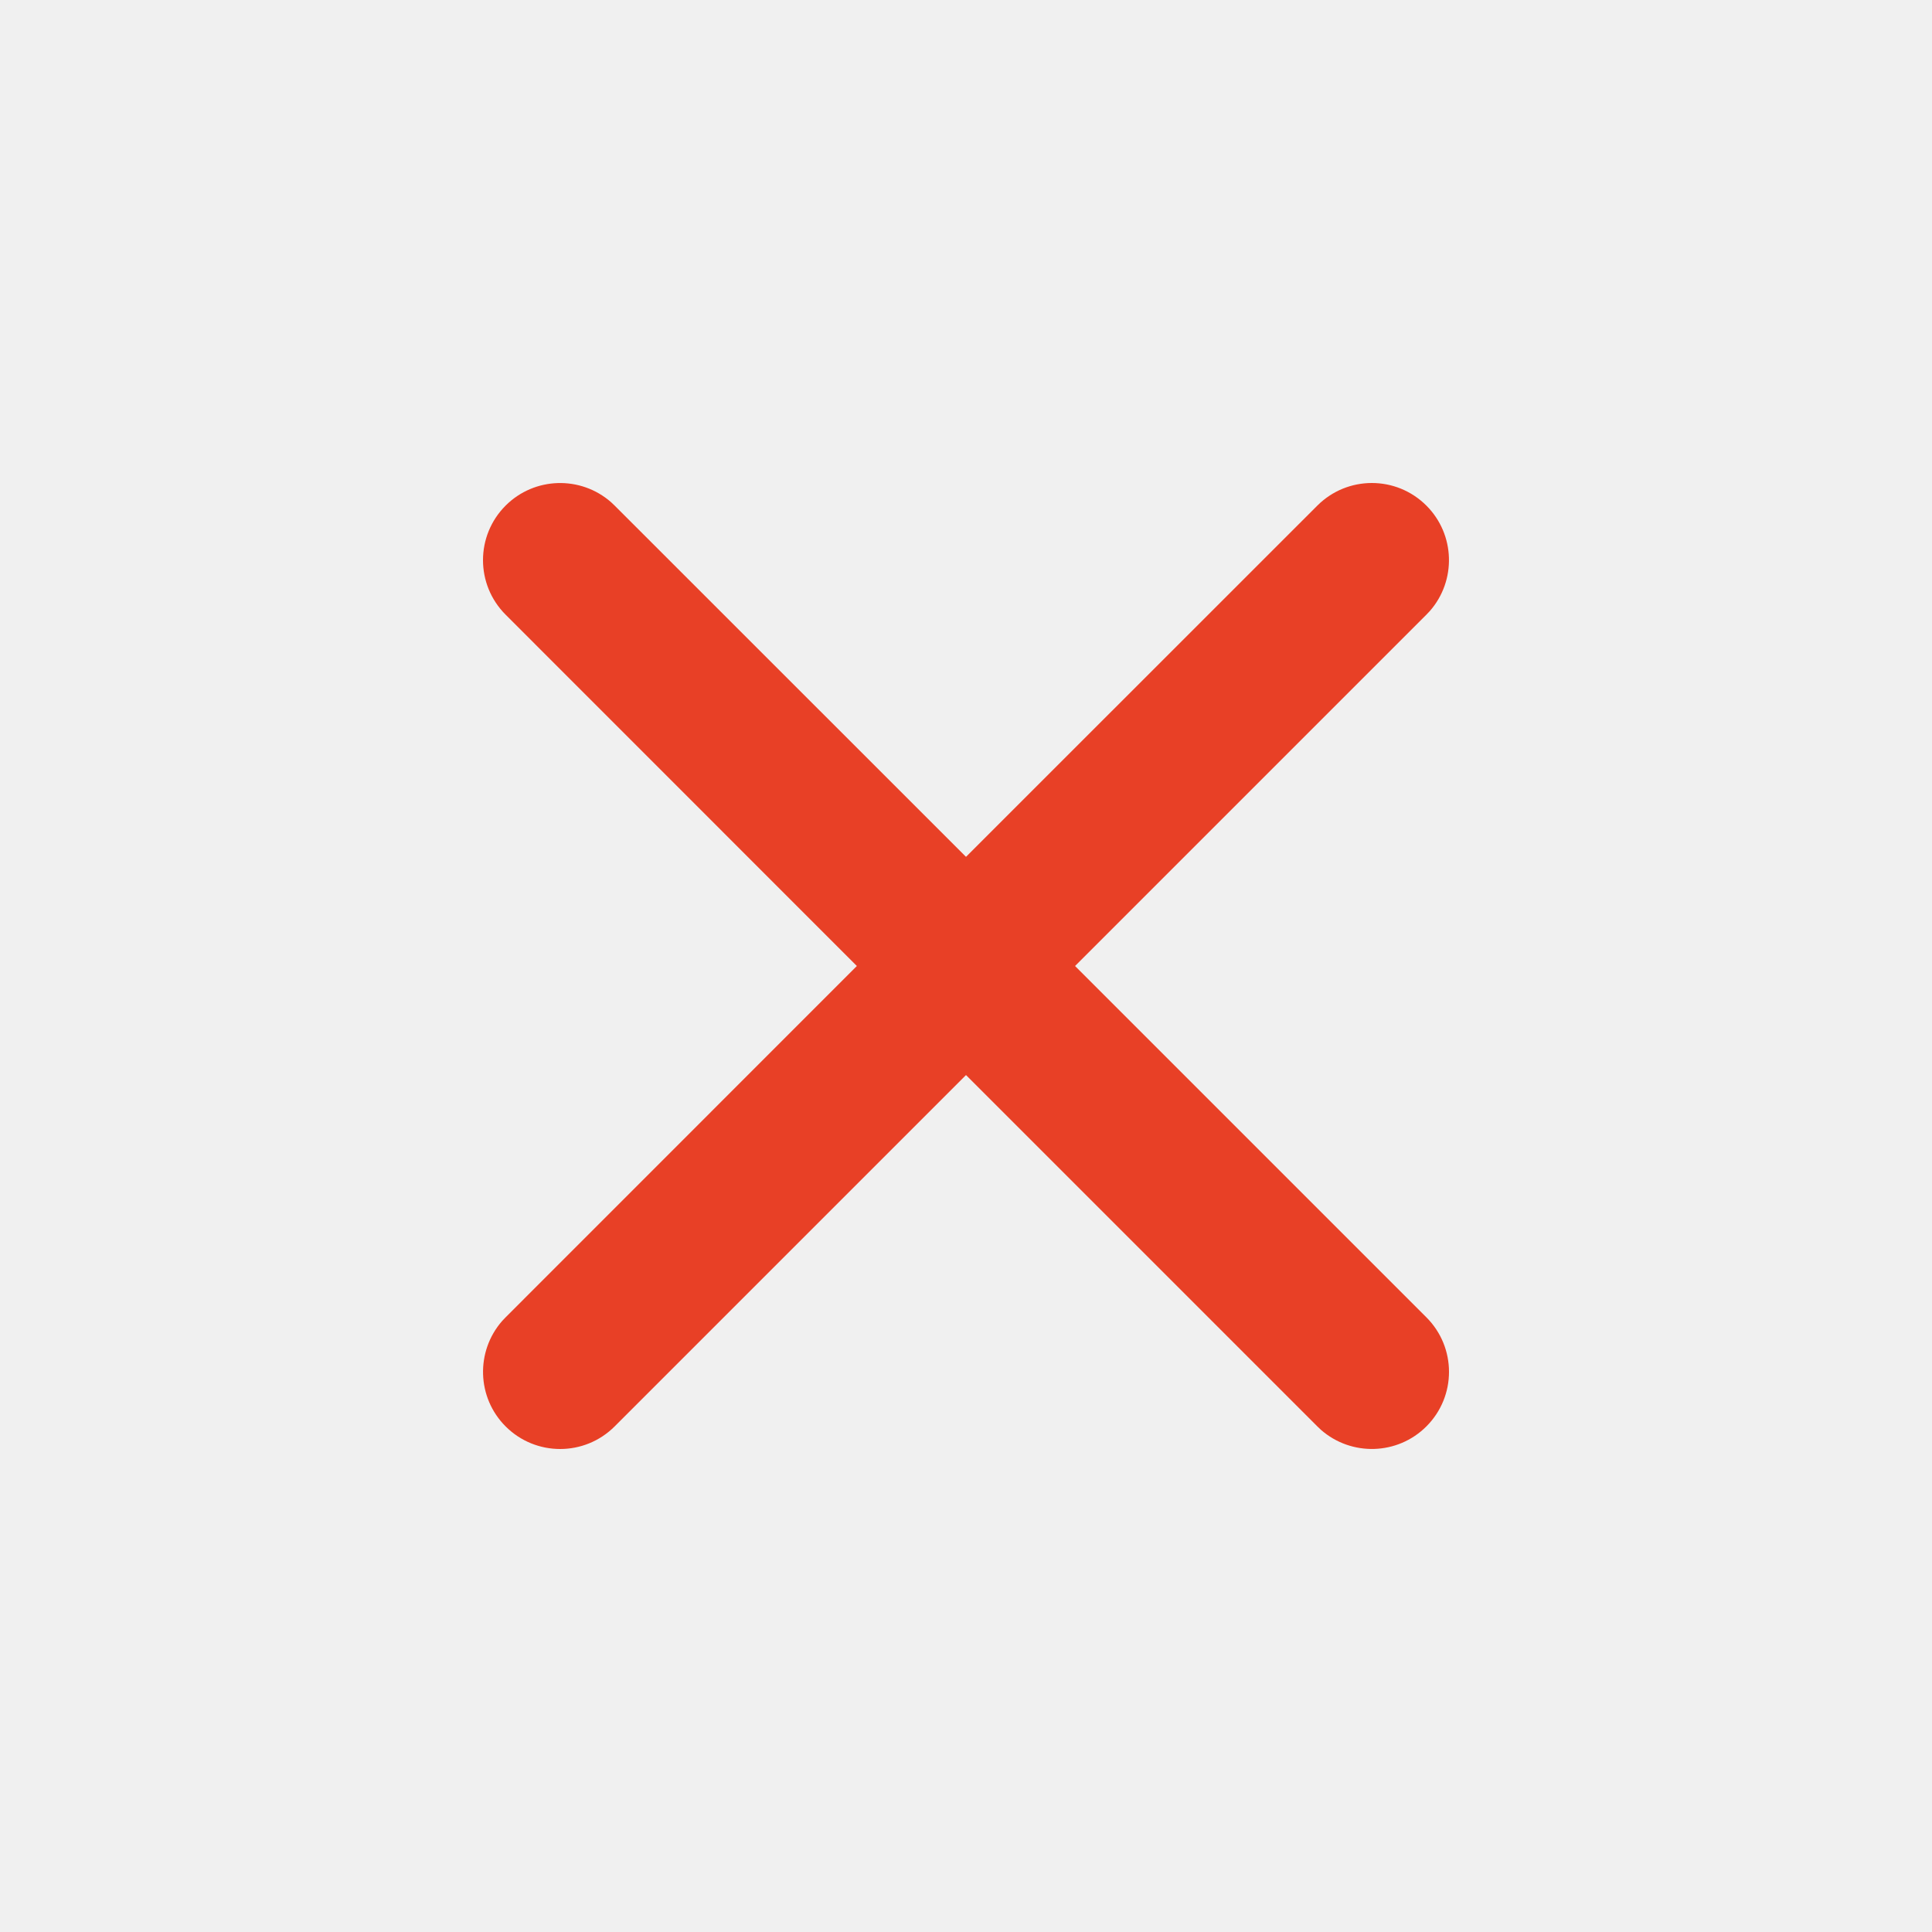
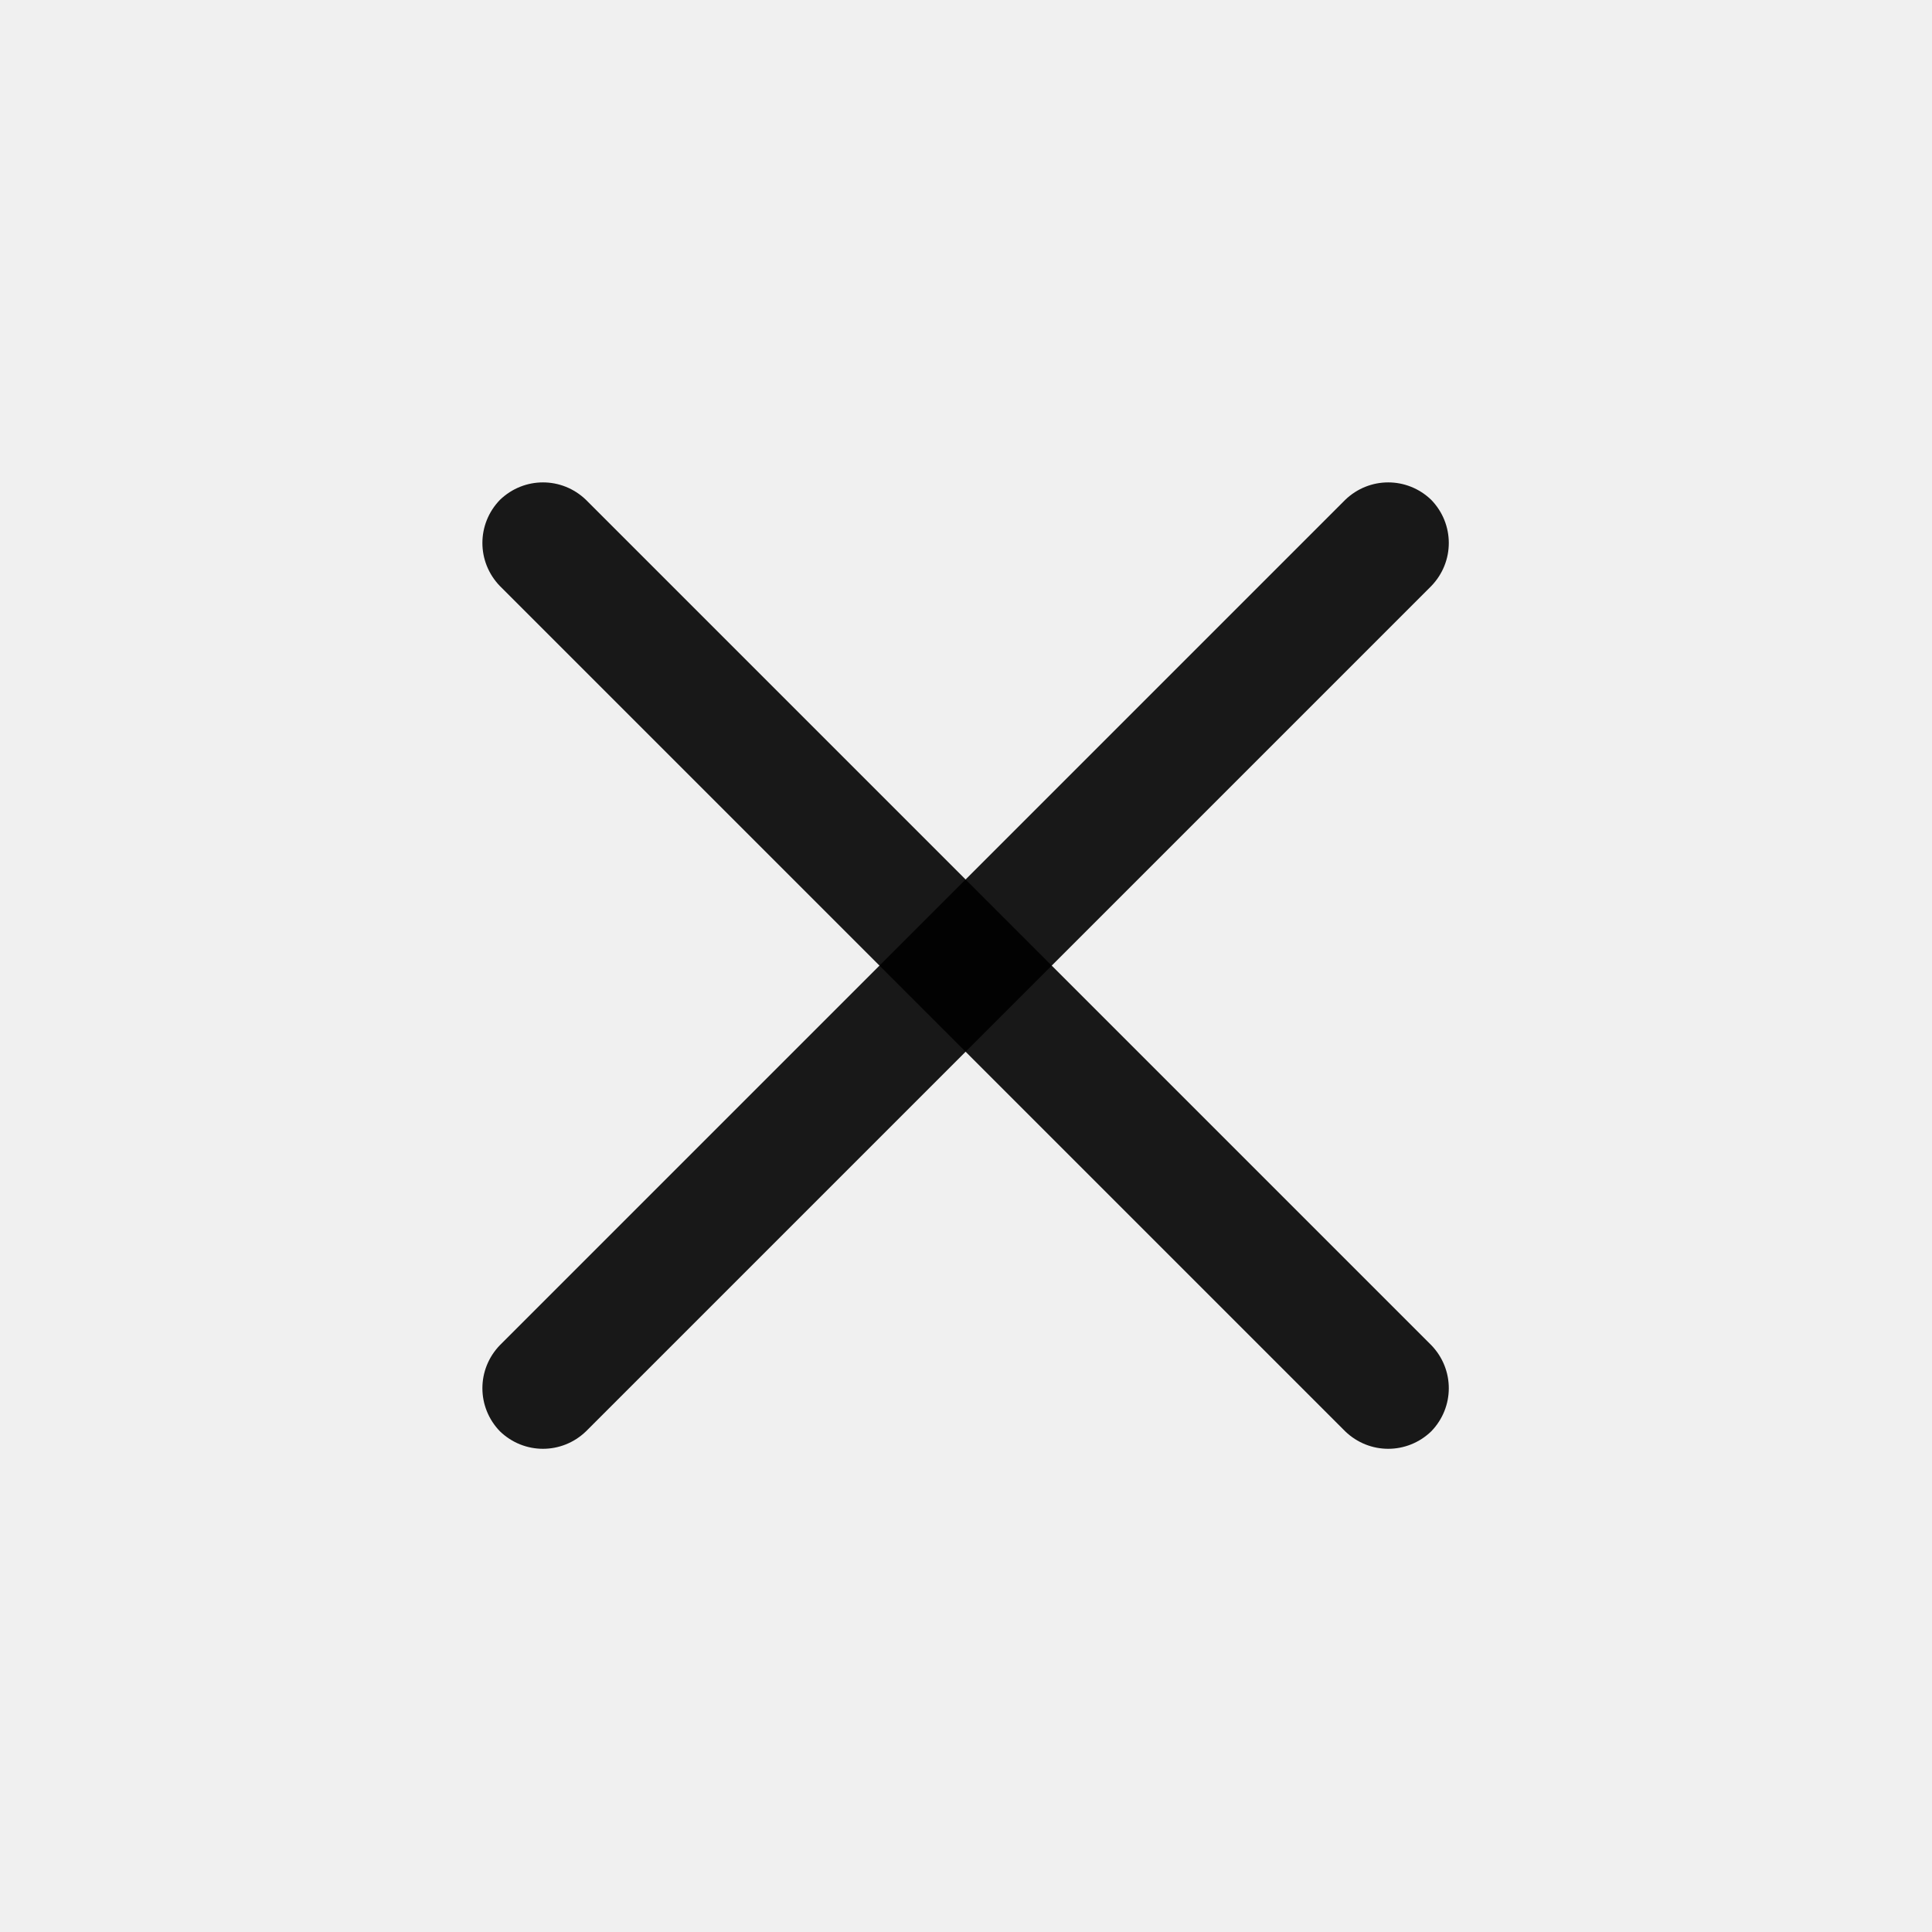
- <svg xmlns="http://www.w3.org/2000/svg" width="20px" height="20px" viewBox="0 0 20 20" version="1.1">
-   <g id="close" stroke="none" stroke-width="1" fill="none" fill-rule="evenodd">
-     <path d="M6.325,5.198 L6.363,5.234 L10,8.87 L13.637,5.234 C13.949,4.922 14.454,4.922 14.766,5.234 C15.065,5.533 15.077,6.011 14.802,6.325 L14.766,6.363 L11.129,10 L14.766,13.637 C15.078,13.949 15.078,14.454 14.766,14.766 C14.467,15.065 13.989,15.077 13.675,14.802 L13.637,14.766 L10,11.129 L6.363,14.766 C6.051,15.078 5.546,15.078 5.234,14.766 C4.935,14.467 4.923,13.989 5.198,13.675 L5.234,13.637 L8.87,10 L5.234,6.363 C4.922,6.051 4.922,5.546 5.234,5.234 C5.533,4.935 6.011,4.923 6.325,5.198 Z" id="路径" fill="#E84026" fill-rule="nonzero" />
+ <svg xmlns="http://www.w3.org/2000/svg" width="24" height="24" viewBox="0 0 24 24" fill="none">
+   <defs>
+     <clipPath id="clip309_66391">
+       <rect id="属性 1=关闭" width="24" height="24" fill="white" fill-opacity="0" />
+     </clipPath>
+   </defs>
+   <g clip-path="url(#clip309_66391)">
+     <path id="矩形 107 (边框)" d="M7.28 6.21L17.78 16.71C18.07 17.01 18.07 17.48 17.78 17.78C17.48 18.07 17.01 18.07 16.71 17.78L6.21 7.28C5.92 6.98 5.92 6.51 6.21 6.21C6.51 5.92 6.98 5.92 7.28 6.21Z" fill="#000000" fill-opacity="0.898" fill-rule="evenodd" />
+     <path id="矩形 108 (边框)" d="M16.71 6.21L6.21 16.71C5.92 17.01 5.92 17.48 6.21 17.78C6.51 18.07 6.98 18.07 7.28 17.78L17.78 7.28C18.07 6.98 18.07 6.51 17.78 6.21C17.48 5.92 17.01 5.92 16.71 6.21Z" fill="#000000" fill-opacity="0.898" fill-rule="evenodd" />
  </g>
</svg>
